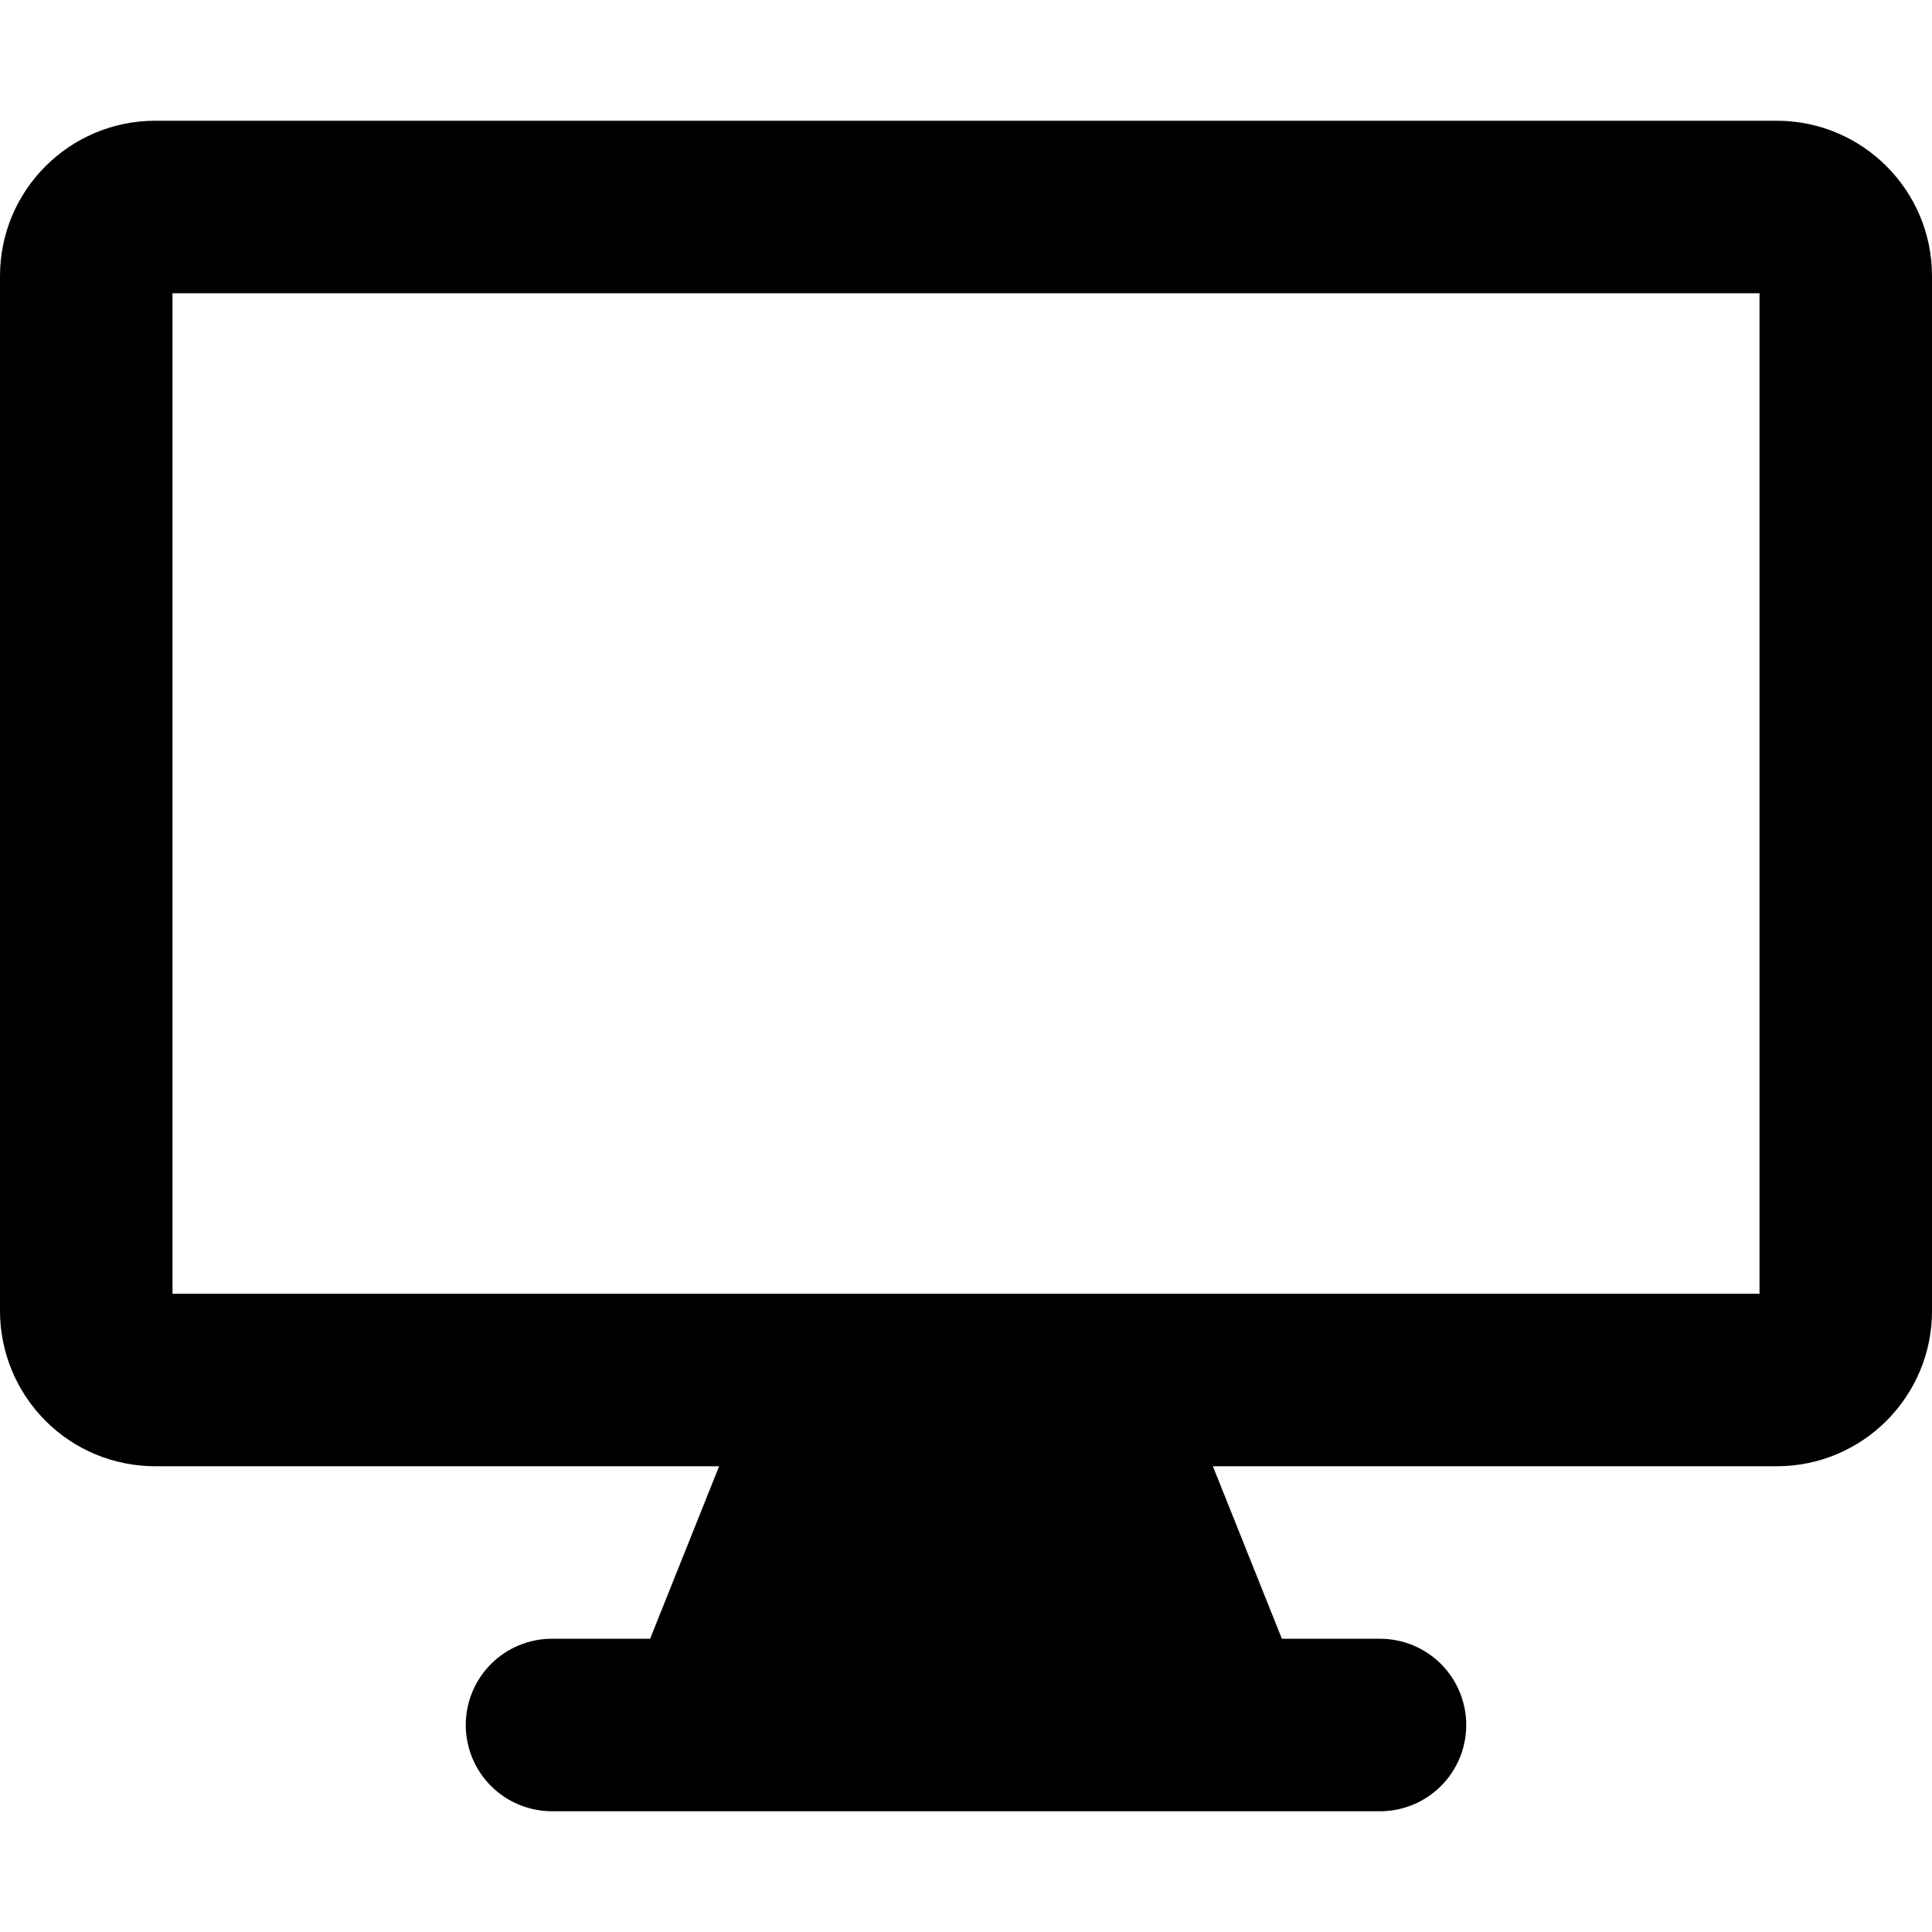
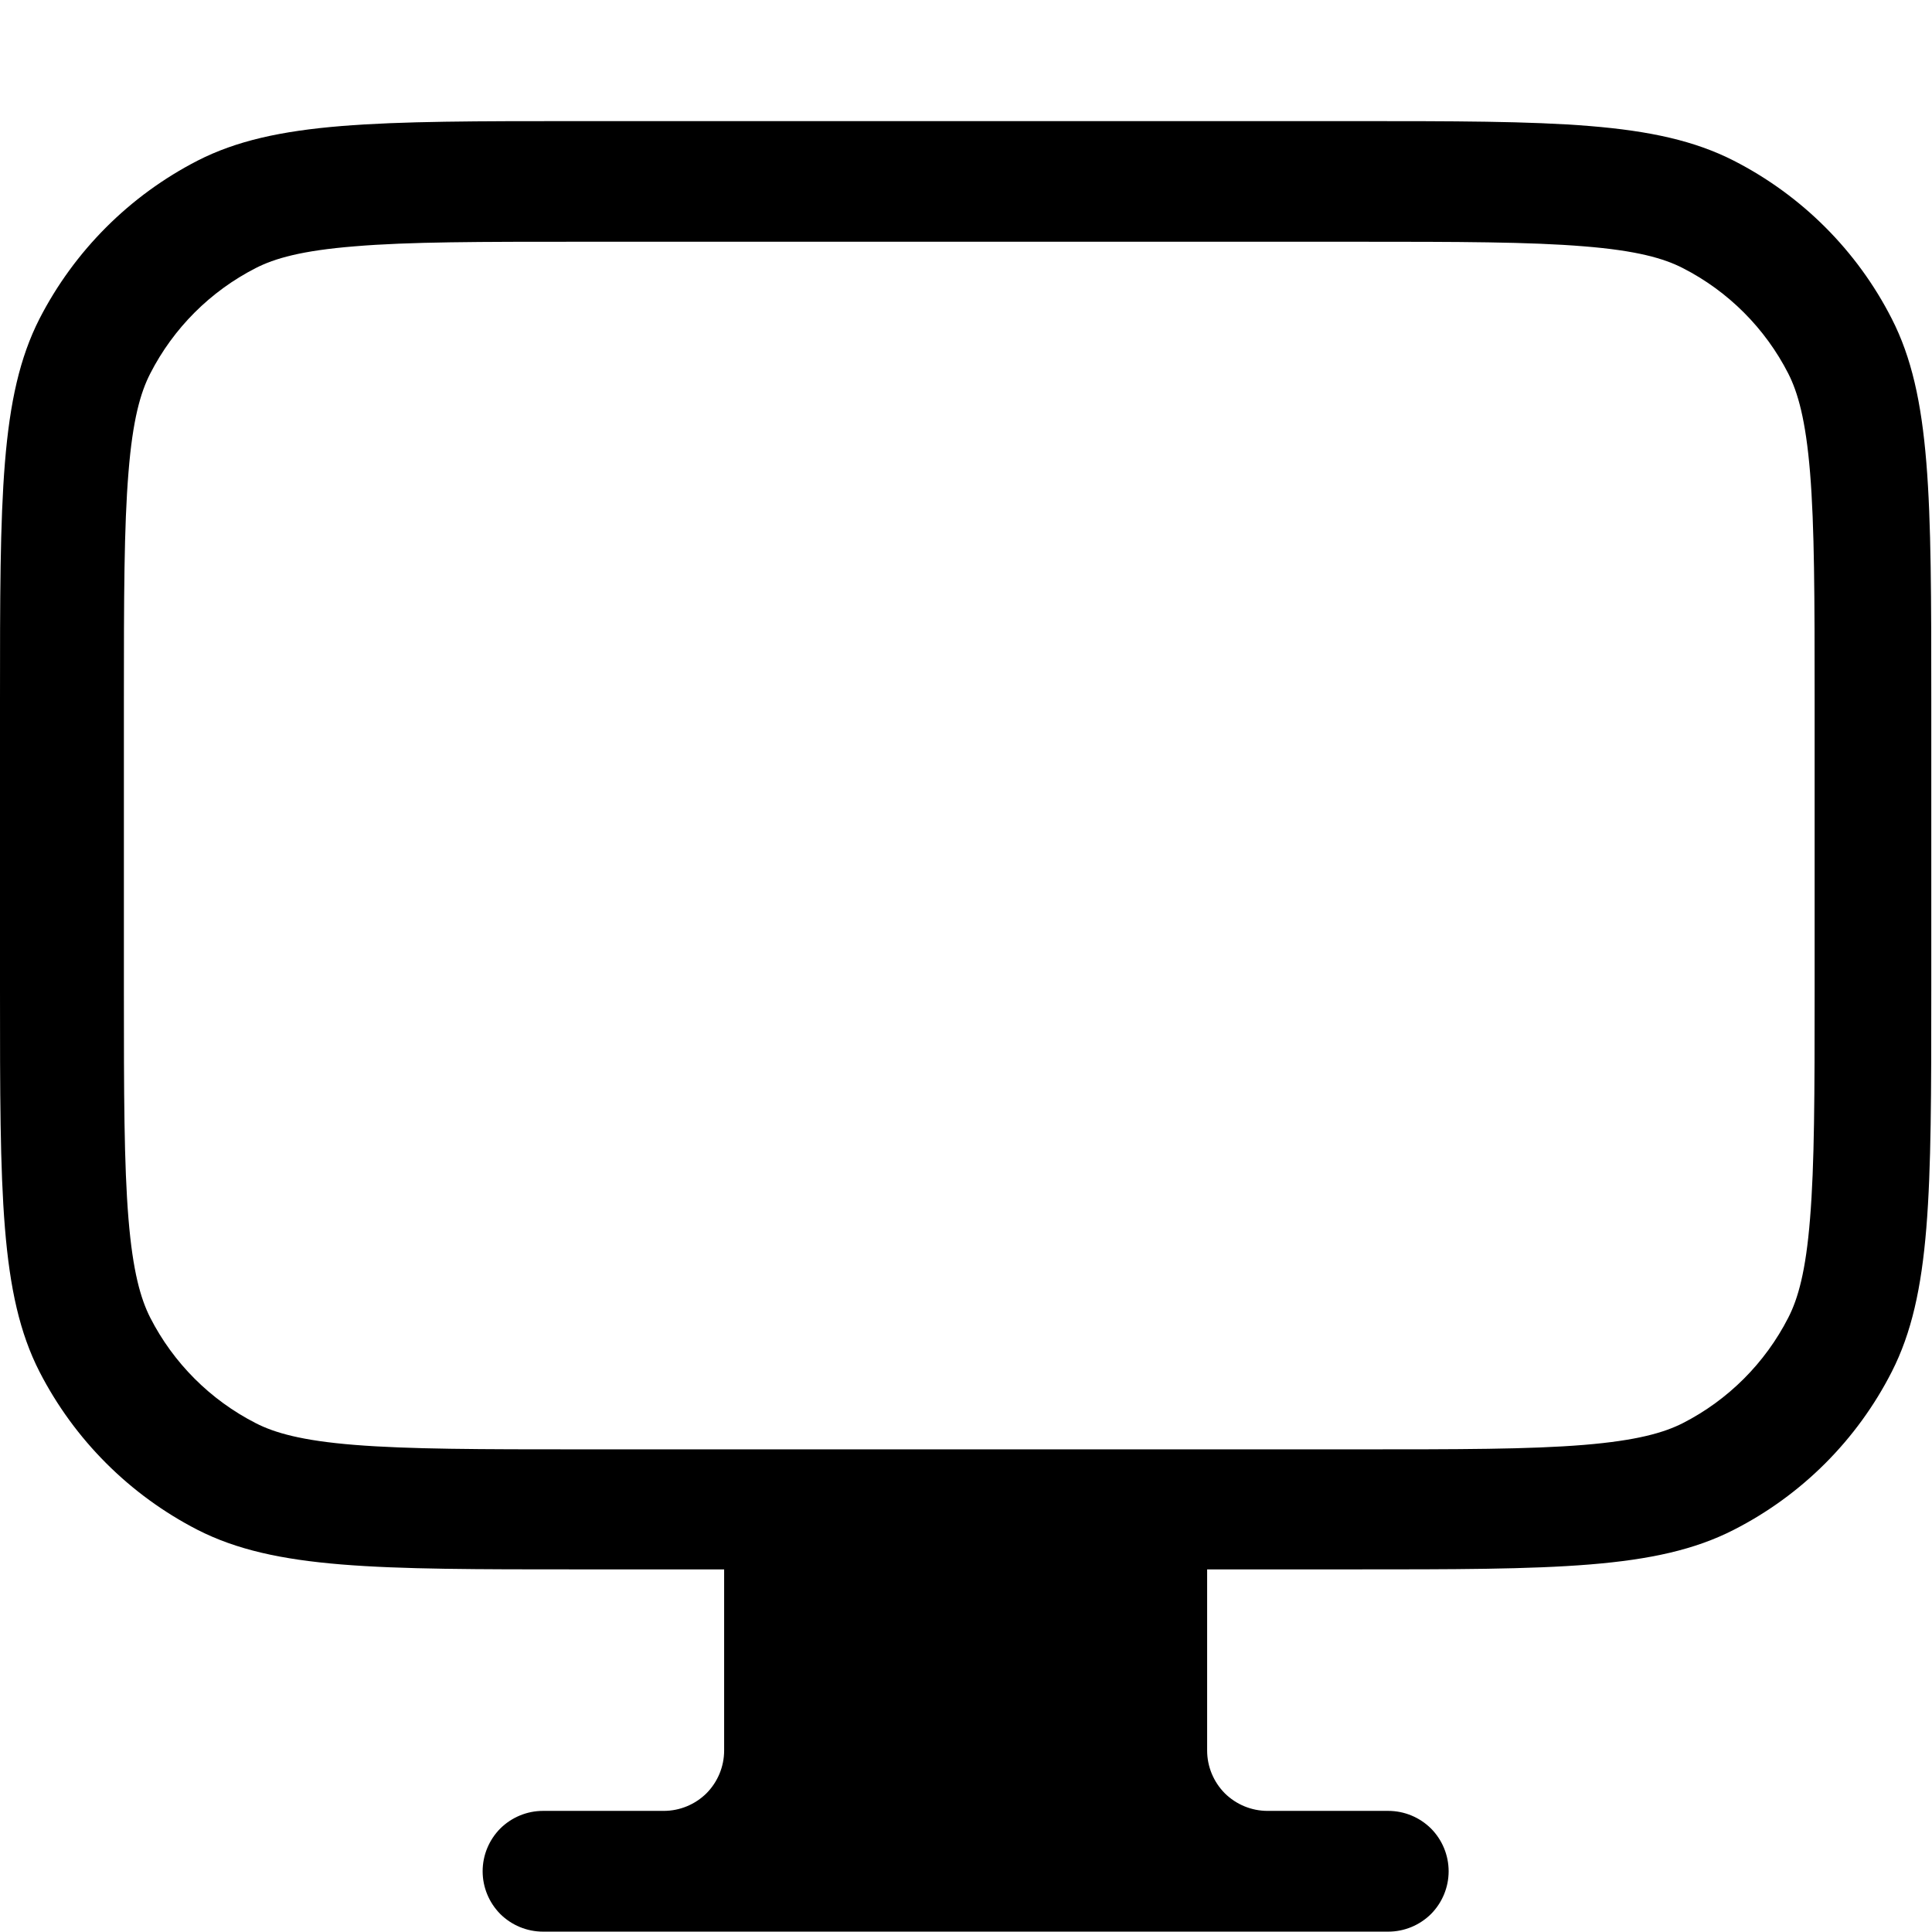
- <svg xmlns="http://www.w3.org/2000/svg" width="14" height="14" viewBox="0 0 14 14" fill="none">
-   <path fill-rule="evenodd" clip-rule="evenodd" d="M1.25 2.125V9.375H12.75V2.125H1.25ZM0 2C0 1.379 0.504 0.875 1.125 0.875H12.875C13.496 0.875 14 1.379 14 2V9.5C14 10.121 13.496 10.625 12.875 10.625H8.789L9.289 11.875H10C10.166 11.875 10.325 11.941 10.442 12.058C10.559 12.175 10.625 12.334 10.625 12.5C10.625 12.666 10.559 12.825 10.442 12.942C10.325 13.059 10.166 13.125 10 13.125H4C3.834 13.125 3.675 13.059 3.558 12.942C3.441 12.825 3.375 12.666 3.375 12.5C3.375 12.334 3.441 12.175 3.558 12.058C3.675 11.941 3.834 11.875 4 11.875H4.711L5.211 10.625H1.125C0.827 10.625 0.54 10.507 0.33 10.296C0.119 10.085 0 9.798 0 9.5L0 2Z" fill="black" />
+ <svg xmlns="http://www.w3.org/2000/svg" width="16" height="16" viewBox="0 0 16 16" fill="none">
+   <path fill-rule="evenodd" clip-rule="evenodd" d="M0.327 2.64C0 3.282 0 4.12 0 5.8V8.2C0 9.88 0 10.72 0.327 11.36C0.616 11.923 1.074 12.381 1.637 12.67C2.279 12.997 3.117 12.997 4.797 12.997H5.997V14.497C5.997 14.63 5.944 14.757 5.851 14.851C5.757 14.944 5.63 14.997 5.497 14.997H4.497C4.364 14.997 4.237 15.05 4.143 15.143C4.05 15.237 3.997 15.364 3.997 15.497C3.997 15.63 4.05 15.757 4.143 15.851C4.237 15.944 4.364 15.997 4.497 15.997H11.497C11.63 15.997 11.757 15.944 11.851 15.851C11.944 15.757 11.997 15.63 11.997 15.497C11.997 15.364 11.944 15.237 11.851 15.143C11.757 15.05 11.63 14.997 11.497 14.997H10.497C10.364 14.997 10.237 14.944 10.143 14.851C10.05 14.757 9.997 14.63 9.997 14.497V12.997H11.197C12.877 12.997 13.717 12.997 14.357 12.67C14.921 12.383 15.38 11.924 15.667 11.36C15.994 10.718 15.994 9.88 15.994 8.2V5.8C15.994 4.12 15.994 3.28 15.667 2.64C15.38 2.076 14.921 1.618 14.357 1.33C13.715 1.003 12.877 1.003 11.197 1.003H4.797C3.117 1.003 2.277 1.003 1.637 1.33C1.074 1.619 0.616 2.077 0.327 2.64ZM11.227 2.002H4.827C3.97 2.002 3.387 2.002 2.937 2.04C2.499 2.075 2.274 2.14 2.118 2.22C1.742 2.412 1.436 2.718 1.244 3.094C1.164 3.25 1.099 3.474 1.064 3.913C1.027 4.363 1.026 4.943 1.026 5.803V8.203C1.026 9.06 1.027 9.643 1.064 10.093C1.1 10.531 1.165 10.756 1.244 10.912C1.436 11.288 1.742 11.594 2.118 11.786C2.274 11.866 2.499 11.931 2.937 11.966C3.387 12.002 3.967 12.003 4.827 12.003H11.227C12.084 12.003 12.667 12.003 13.117 11.966C13.555 11.93 13.78 11.865 13.936 11.786C14.312 11.594 14.618 11.288 14.81 10.912C14.89 10.756 14.955 10.531 14.99 10.092C15.027 9.642 15.028 9.062 15.028 8.202V5.802C15.028 4.946 15.027 4.362 14.99 3.912C14.954 3.475 14.889 3.25 14.81 3.094C14.618 2.718 14.312 2.412 13.936 2.22C13.78 2.14 13.555 2.075 13.117 2.04C12.667 2.003 12.087 2.002 11.227 2.002Z" fill="black" />
</svg>
